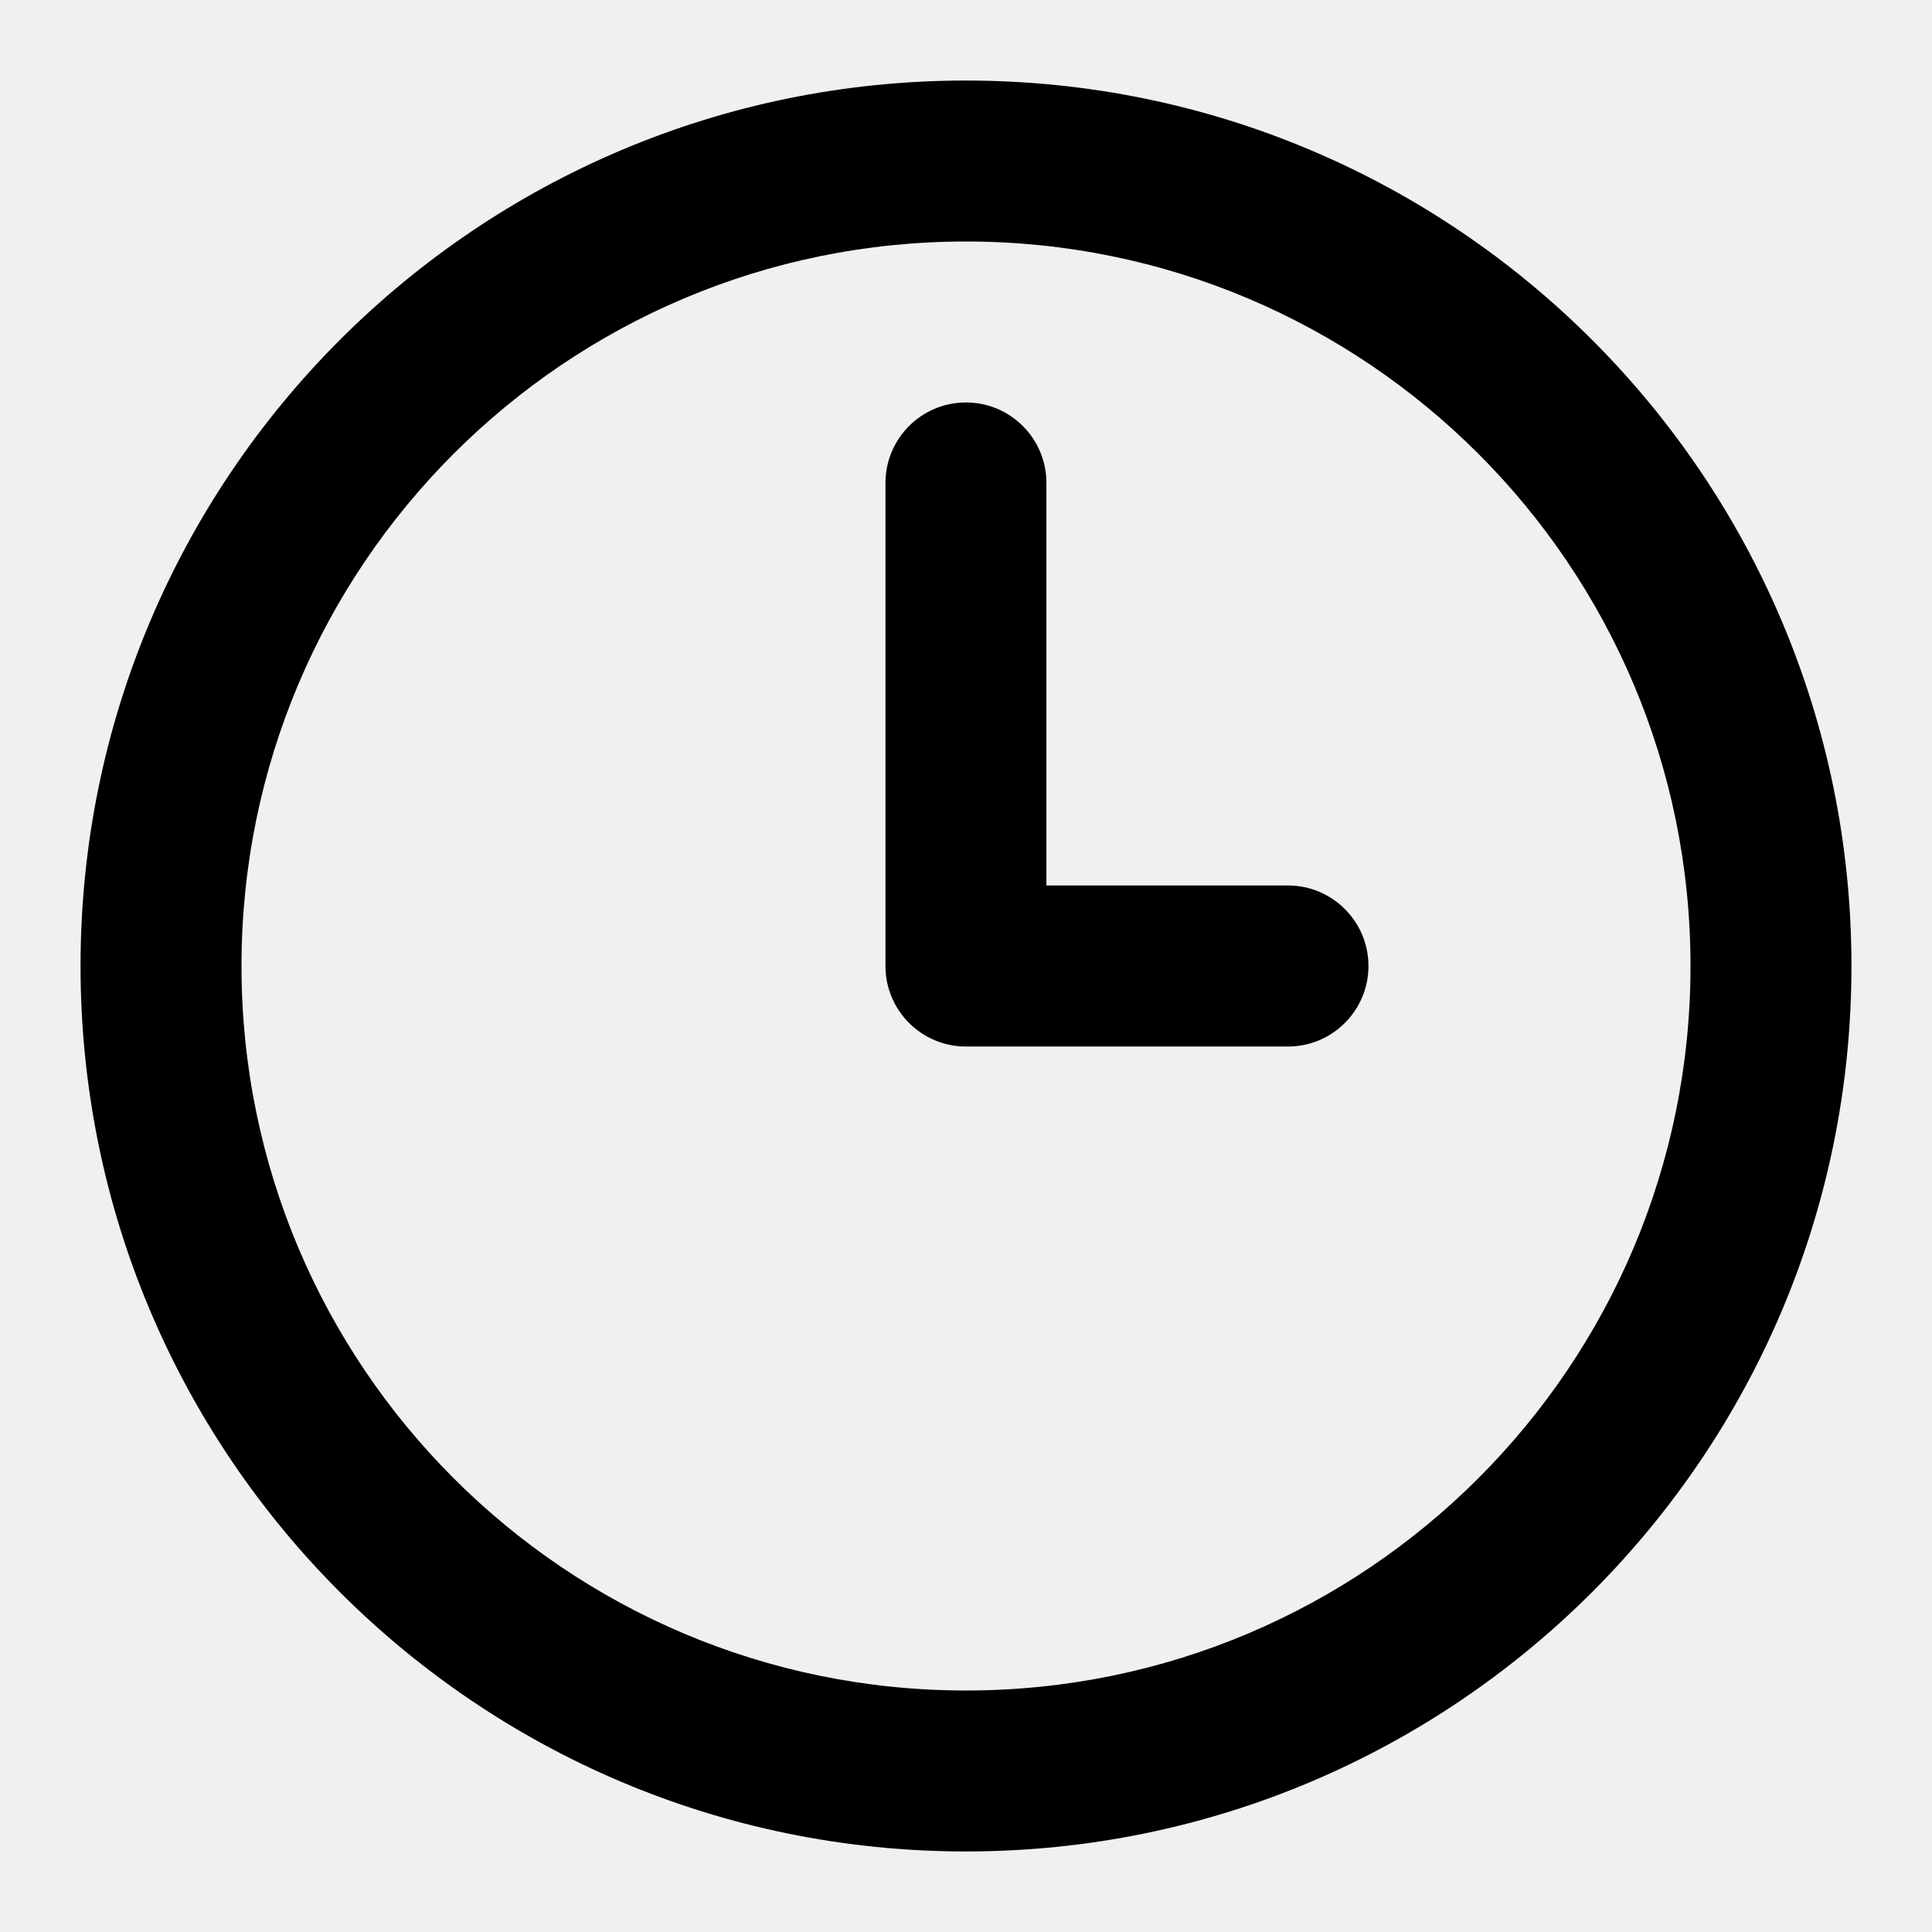
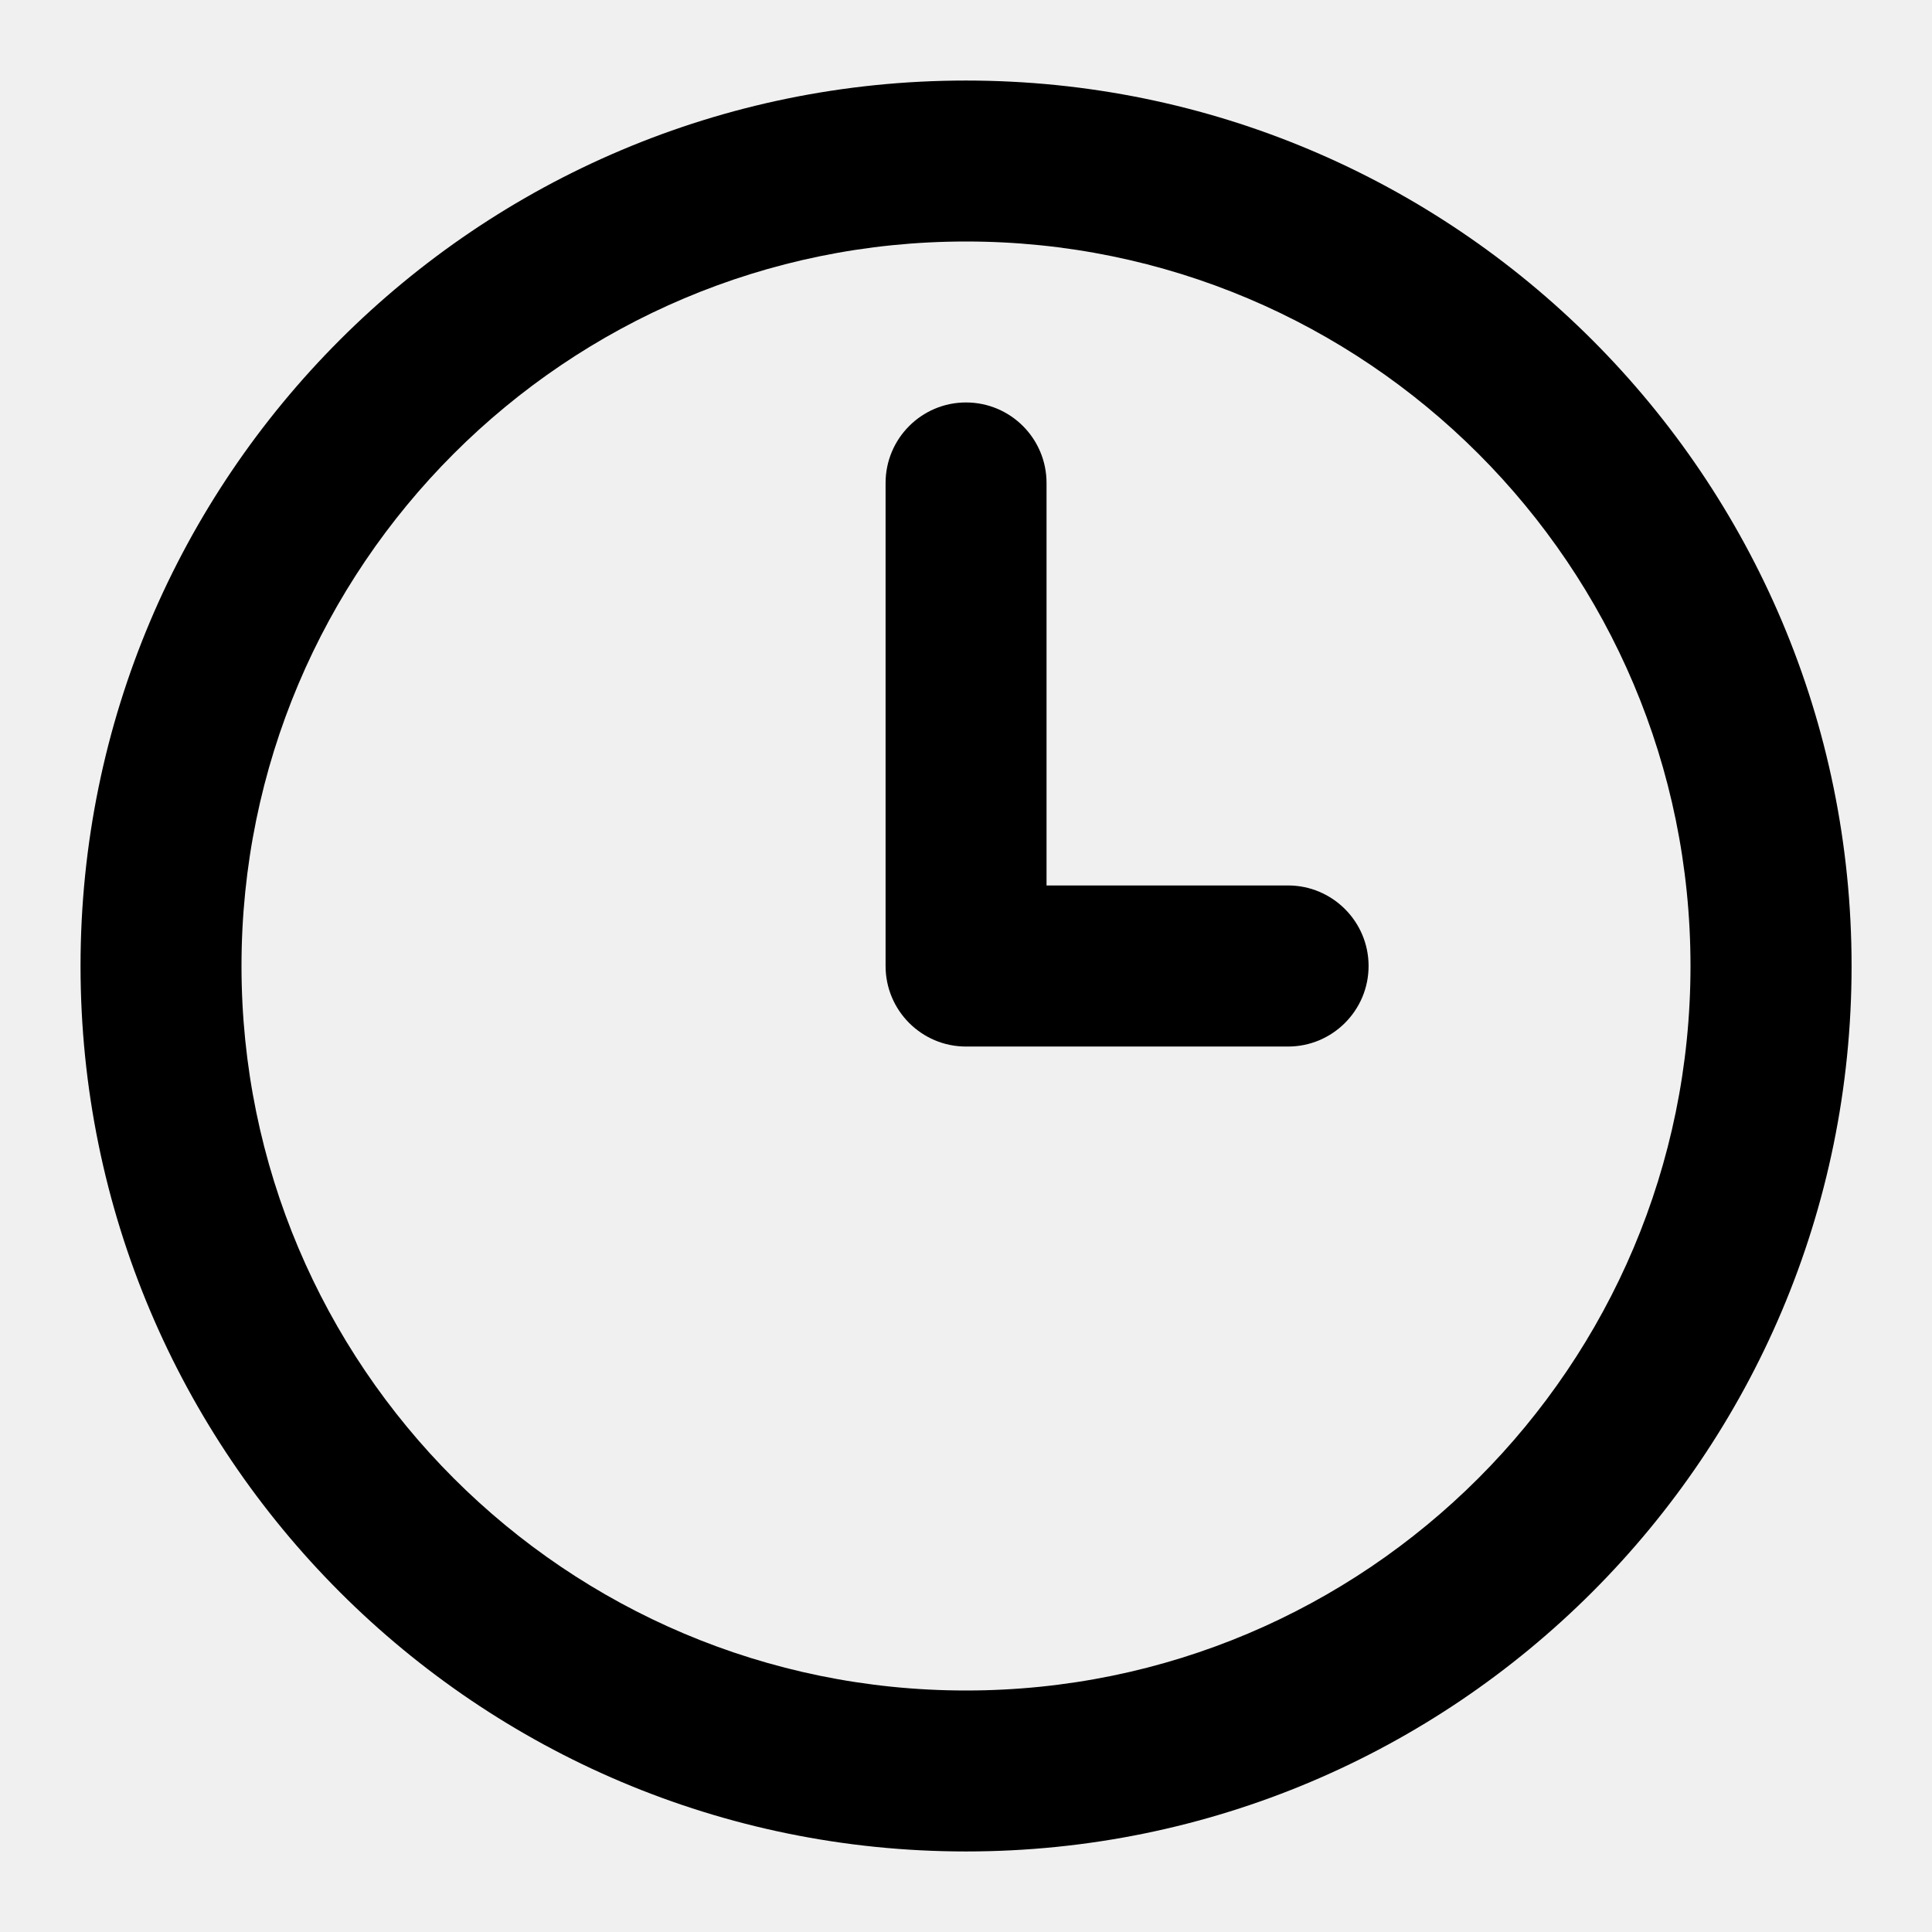
- <svg xmlns="http://www.w3.org/2000/svg" fill="none" viewBox="0 0 16 16">
-   <path fill="currentColor" d="M8 3.333c.368 0 .666.299.666.667v3.333h2a.667.667 0 1 1 0 1.334H7.999A.667.667 0 0 1 7.333 8V4c0-.368.298-.667.666-.667Z" />
-   <path fill="currentColor" fill-rule="evenodd" d="M8 .667a7.333 7.333 0 1 1 0 14.666A7.333 7.333 0 0 1 8 .667ZM8 2a6 6 0 1 0 0 12A6 6 0 0 0 8 2Z" clip-rule="evenodd" />
+ <svg xmlns="http://www.w3.org/2000/svg" viewBox="0 0 16 16" fill="none">
+   <g clip-path="url(#clip0_16070_5833)">
+     <path d="M8 3.333C8.369 3.333 8.667 3.632 8.667 4V7.333H10.667C11.035 7.333 11.334 7.632 11.334 8C11.334 8.368 11.035 8.667 10.667 8.667H8C7.632 8.667 7.334 8.368 7.334 8V4C7.334 3.632 7.632 3.333 8 3.333Z" fill="currentColor" />
+     <path fill-rule="evenodd" clip-rule="evenodd" d="M8 0.667C12.05 0.667 15.334 3.95 15.334 8C15.334 12.05 12.05 15.333 8 15.333C3.95 15.333 0.667 12.05 0.667 8C0.667 3.95 3.95 0.667 8 0.667ZM8 2C4.687 2 2 4.686 2 8C2 11.314 4.687 14 8 14C11.314 14 14 11.314 14 8C14 4.686 11.314 2 8 2Z" fill="currentColor" />
+   </g>
+   <defs>
+     <clipPath id="clip0_16070_5833">
+       <rect width="16" height="16" fill="white" />
+     </clipPath>
+   </defs>
</svg>
